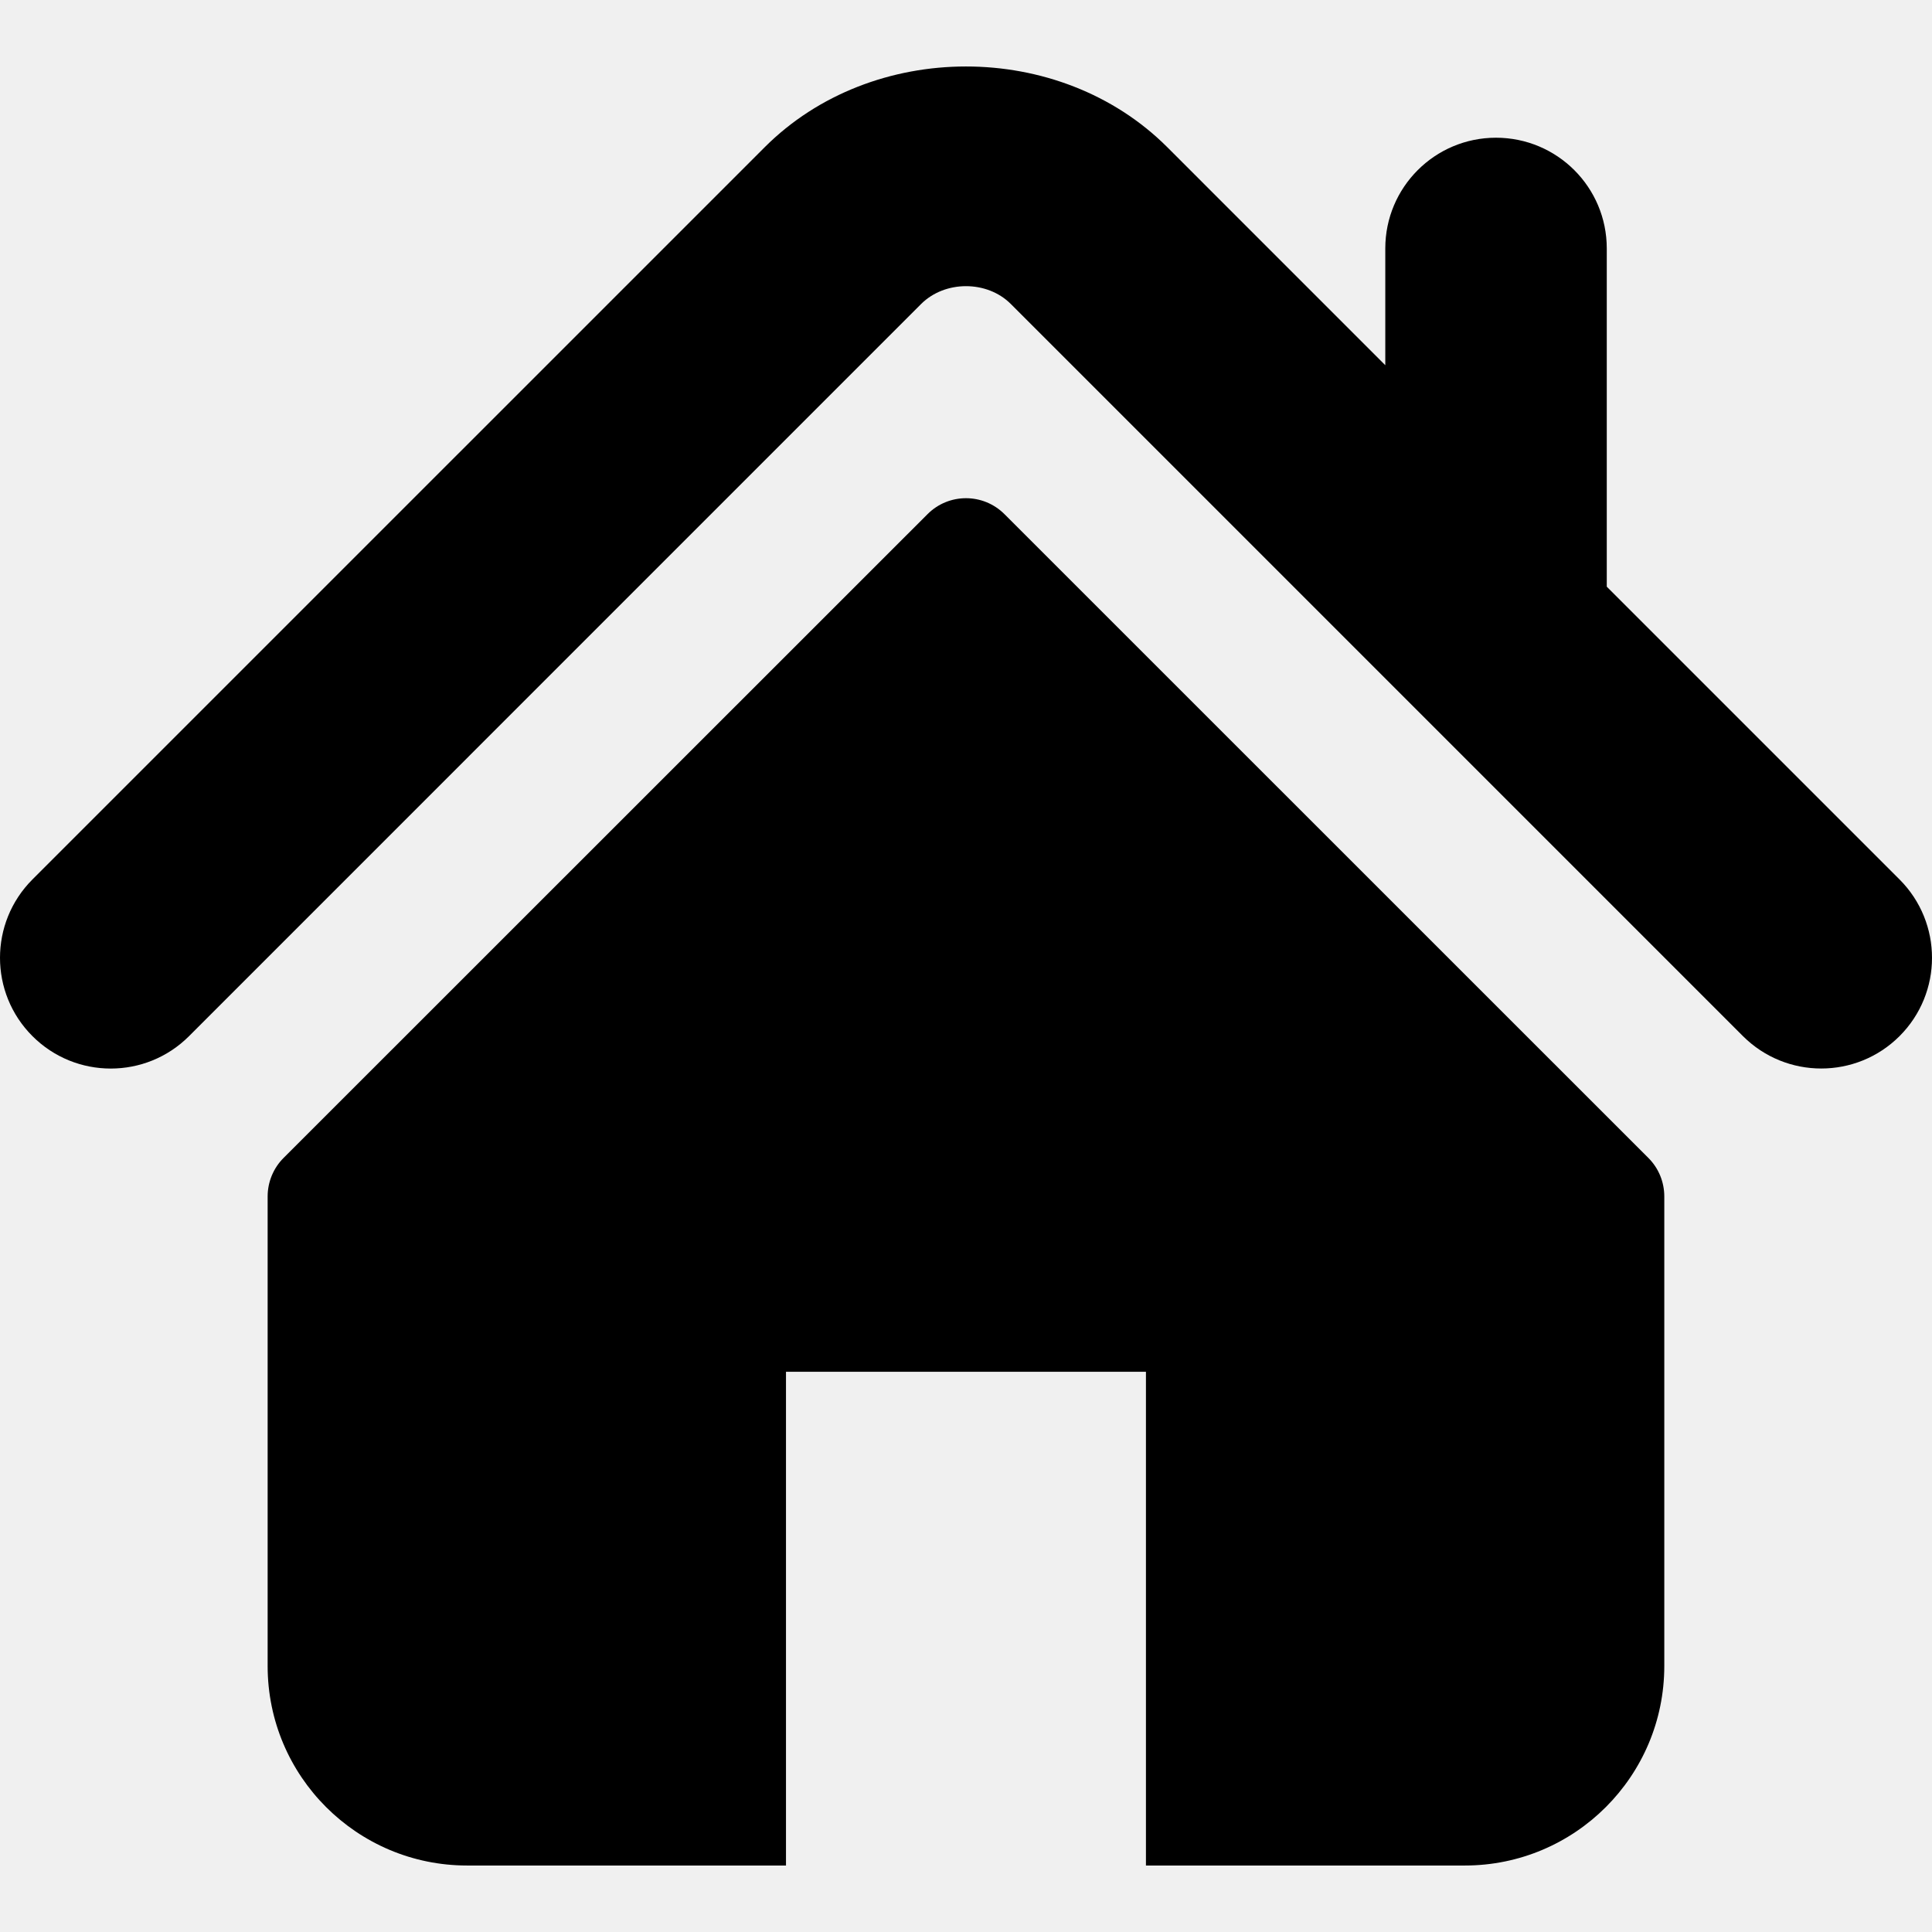
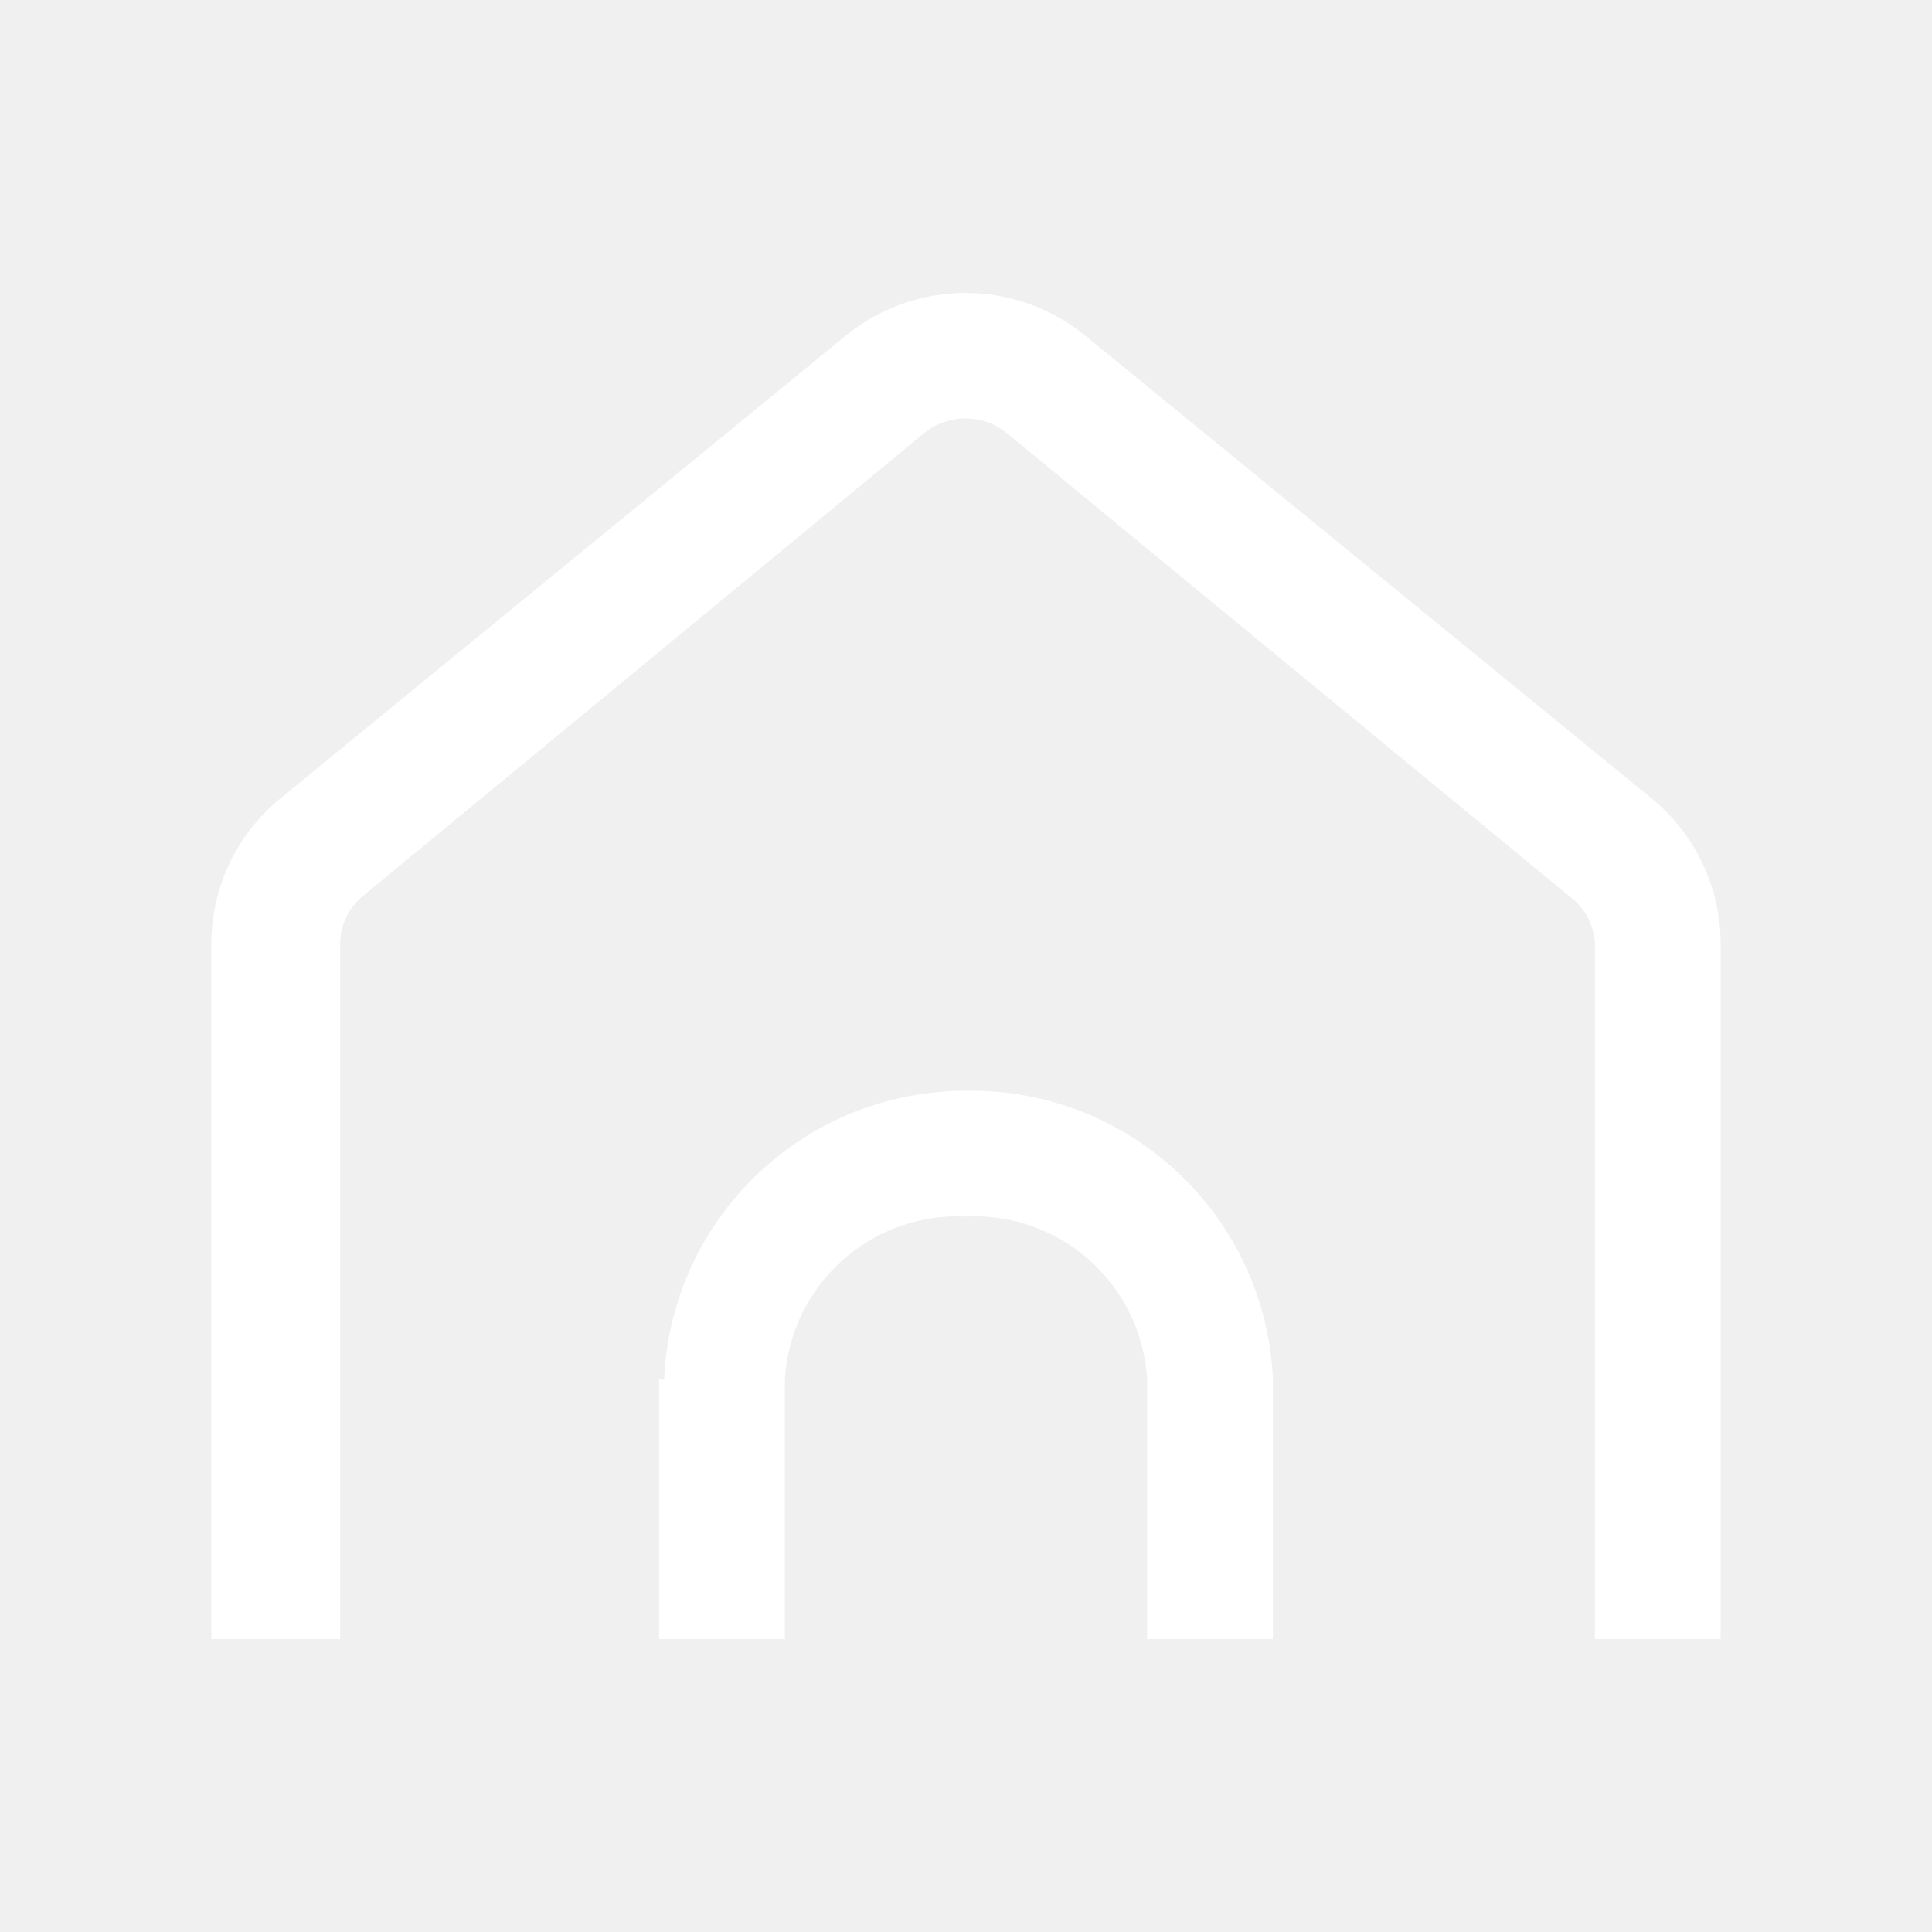
- <svg xmlns="http://www.w3.org/2000/svg" fill="#000000" version="1.1" id="Capa_1" width="800px" height="800px" viewBox="0 0 495.398 495.398" xml:space="preserve">
-   <g>
-     <g>
-       <g>
-         <path d="M487.083,225.514l-75.08-75.08V63.704c0-15.682-12.708-28.391-28.413-28.391c-15.669,0-28.377,12.709-28.377,28.391     v29.941L299.31,37.74c-27.639-27.624-75.694-27.575-103.27,0.05L8.312,225.514c-11.082,11.104-11.082,29.071,0,40.158     c11.087,11.101,29.089,11.101,40.172,0l187.71-187.729c6.115-6.083,16.893-6.083,22.976-0.018l187.742,187.747     c5.567,5.551,12.825,8.312,20.081,8.312c7.271,0,14.541-2.764,20.091-8.312C498.17,254.586,498.17,236.619,487.083,225.514z" />
-         <path d="M257.561,131.836c-5.454-5.451-14.285-5.451-19.723,0L72.712,296.913c-2.607,2.606-4.085,6.164-4.085,9.877v120.401     c0,28.253,22.908,51.16,51.16,51.16h81.754v-126.61h92.299v126.61h81.755c28.251,0,51.159-22.907,51.159-51.159V306.79     c0-3.713-1.465-7.271-4.085-9.877L257.561,131.836z" />
-       </g>
-     </g>
+ <svg xmlns="http://www.w3.org/2000/svg" fill="#ffffff" width="800px" height="800px" viewBox="-1.6 -1.6 19.20 19.20" stroke="#ffffff" stroke-width="0" transform="matrix(1, 0, 0, 1, 0, 0)rotate(0)">
+   <g id="SVGRepo_bgCarrier" stroke-width="0" />
+   <g id="SVGRepo_tracerCarrier" stroke-linecap="round" stroke-linejoin="round" stroke="#CCCCCC" stroke-width="0.128" />
+   <g id="SVGRepo_iconCarrier">
+     <path d="M15.5 14.69h-1.25V7.78a.62.62 0 0 0-.25-.47L8.4 2.7a.65.65 0 0 0-.81 0L2 7.31a.62.62 0 0 0-.22.47v6.91H.5V7.78a1.87 1.87 0 0 1 .68-1.44l5.62-4.6a1.88 1.88 0 0 1 2.39 0l5.63 4.6a1.87 1.87 0 0 1 .68 1.44z" />
+     <path d="M11.05 12.11H9.8A1.72 1.72 0 0 0 8 10.49a1.72 1.72 0 0 0-1.8 1.62H5a3 3 0 0 1 3-2.87 3 3 0 0 1 3.05 2.87zm-6.1 0H6.2v2.58H4.95zm4.85 0h1.25v2.58H9.8z" />
  </g>
</svg>
